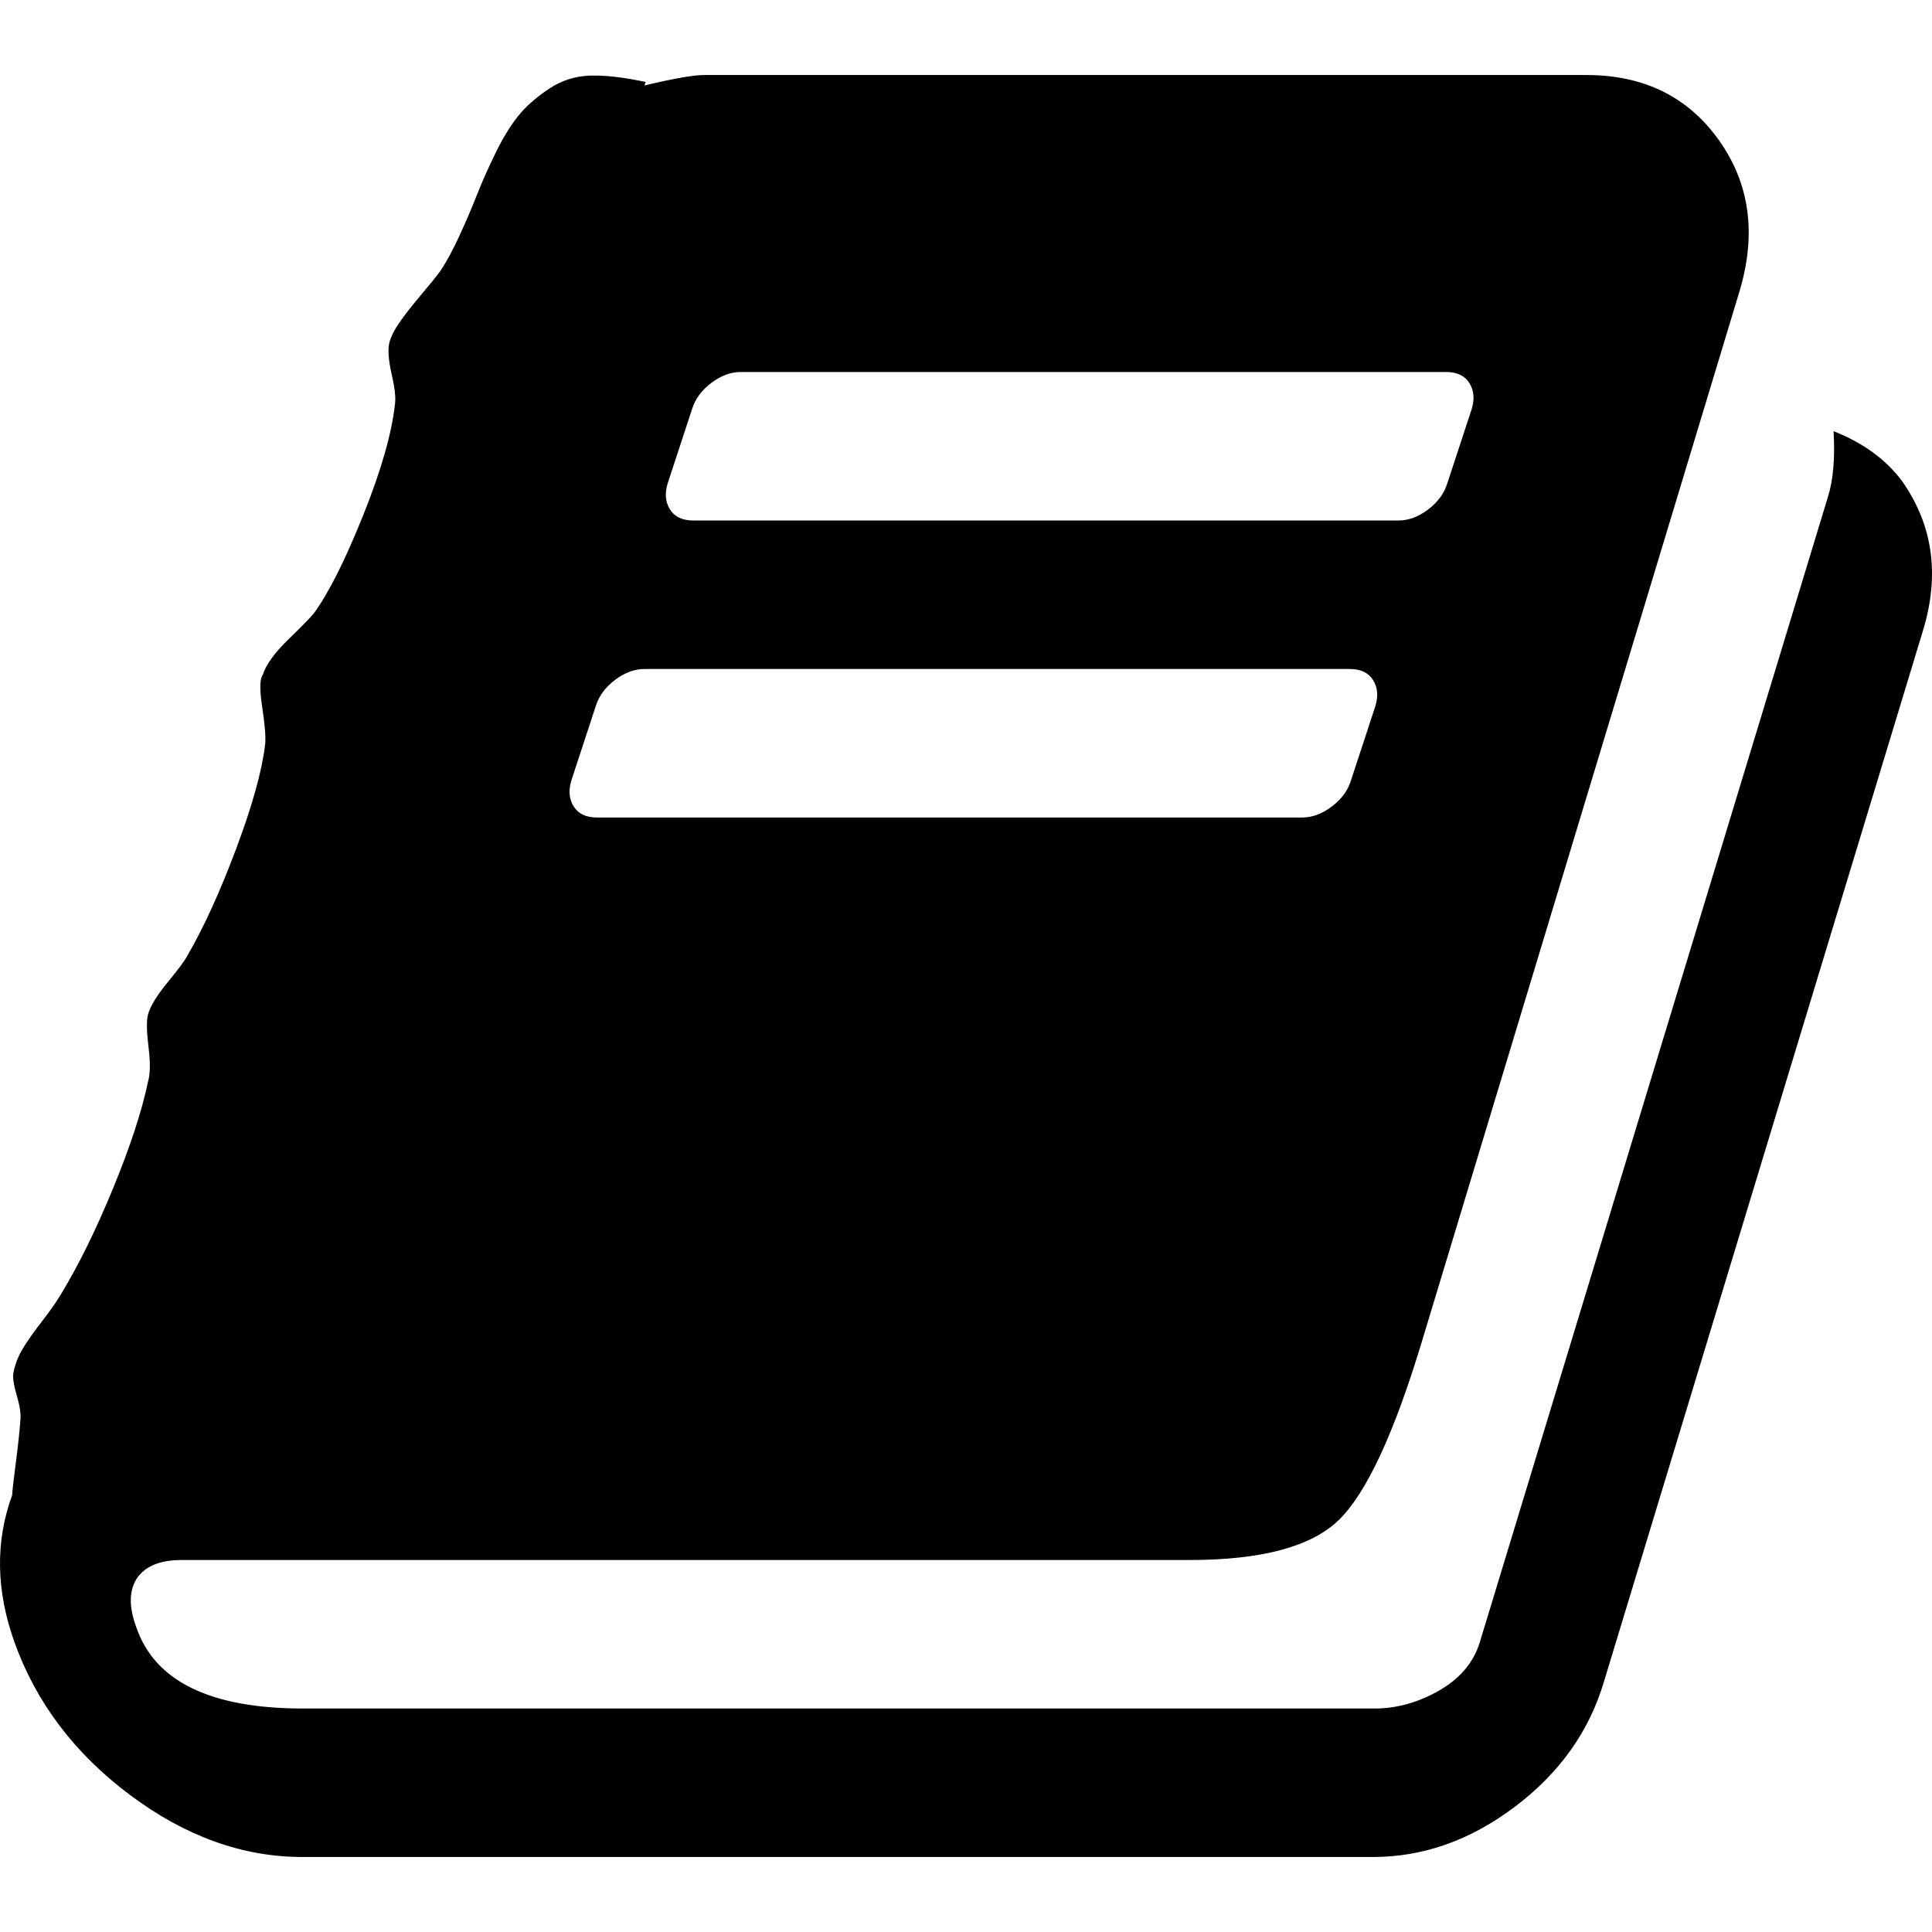
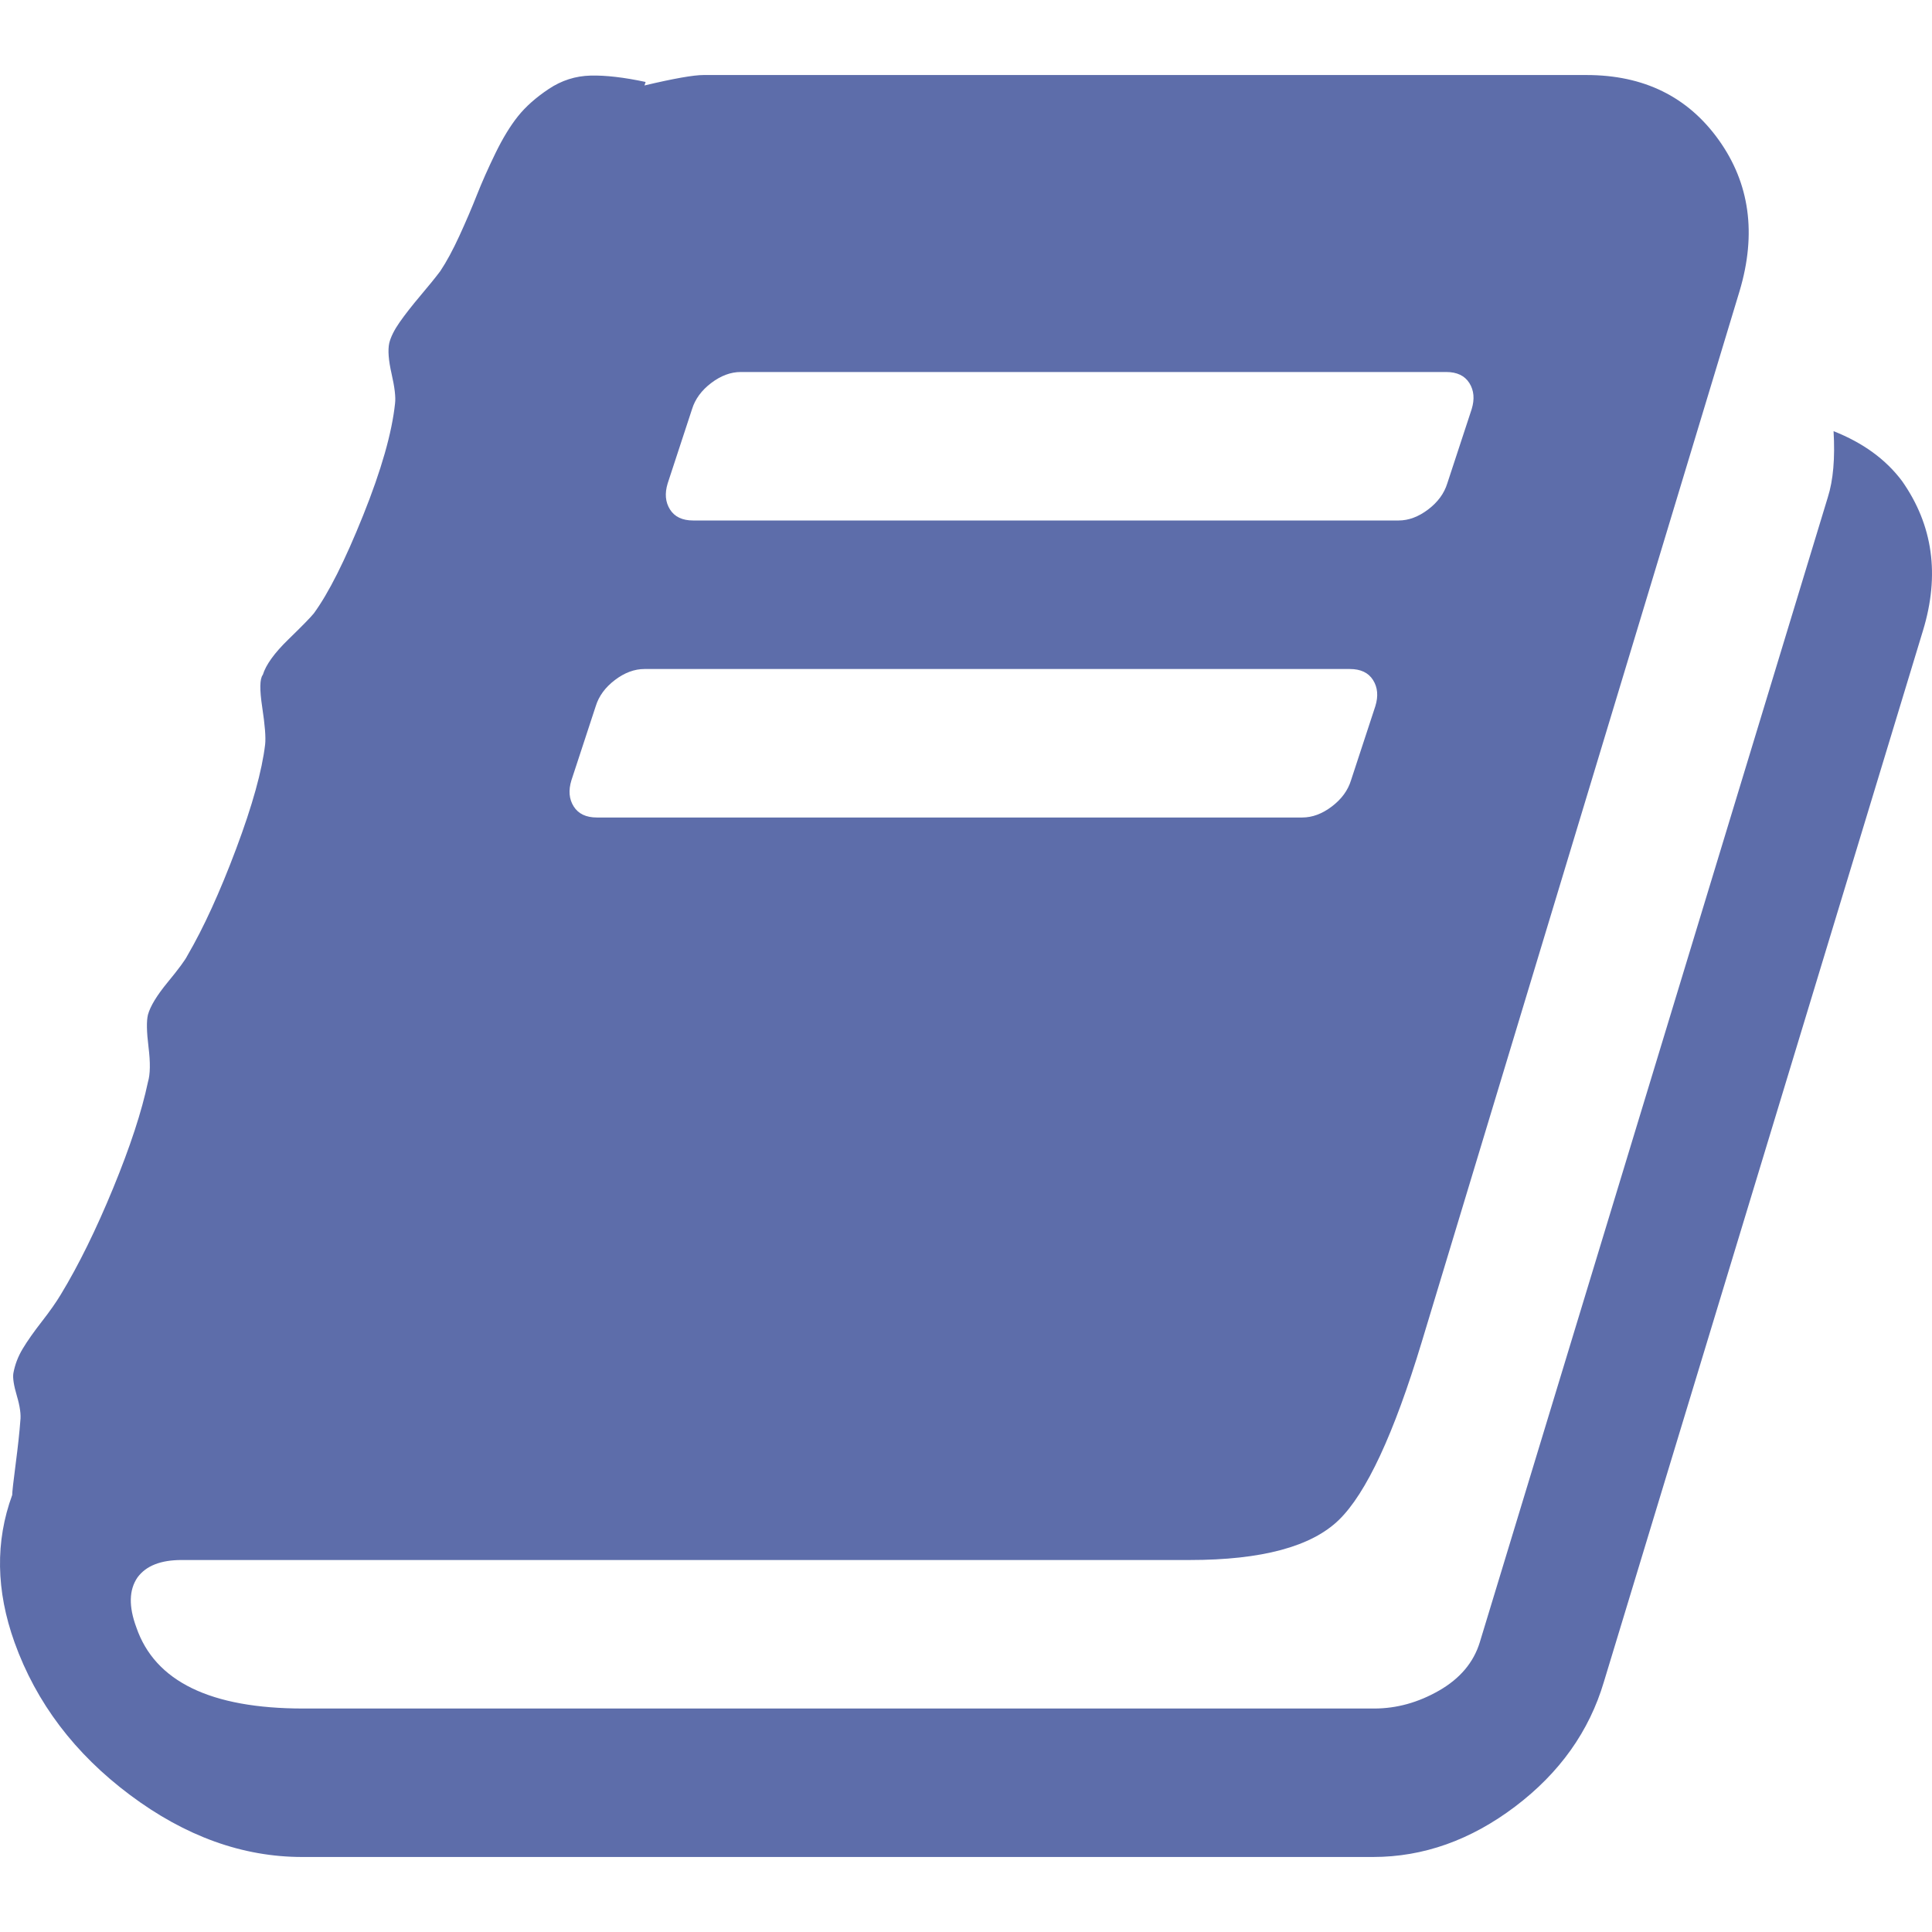
- <svg xmlns="http://www.w3.org/2000/svg" version="1.1" id="Capa_1" x="0px" y="0px" width="475.452px" height="475.451px" viewBox="0 0 475.452 475.451" style="enable-background:new 0 0 475.452 475.451;" xml:space="preserve">
+ <svg xmlns="http://www.w3.org/2000/svg" version="1.1" id="Capa_1" x="0px" y="0px" width="475.452px" height="475.451px" viewBox="0 0 475.452 475.451" style="enable-background:new 0 0 475.452 475.451; fill: #5d6daa;" xml:space="preserve">
  <g>
    <path d="M468.083,118.385c-3.99-5.33-9.61-9.419-16.854-12.275c0.387,6.665-0.086,12.09-1.42,16.281l-85.65,281.789   c-1.526,4.948-4.859,8.897-9.992,11.848c-5.141,2.953-10.469,4.428-15.989,4.428H74.66c-22.84,0-36.542-6.652-41.112-19.985   c-1.903-5.14-1.807-9.229,0.288-12.275c2.092-2.857,5.708-4.288,10.85-4.288h248.102c17.702,0,29.93-3.285,36.688-9.852   c6.763-6.567,13.565-21.177,20.413-43.824l78.228-258.669c4.186-14.084,2.474-26.457-5.141-37.113s-18.462-15.987-32.548-15.987   H173.163c-2.474,0-7.329,0.854-14.562,2.568l0.284-0.859c-5.33-1.14-9.851-1.662-13.562-1.571   c-3.71,0.099-7.137,1.192-10.277,3.289c-3.14,2.094-5.664,4.328-7.566,6.706c-1.903,2.38-3.761,5.426-5.568,9.136   c-1.805,3.715-3.33,7.142-4.567,10.282c-1.237,3.14-2.666,6.473-4.281,9.998c-1.62,3.521-3.186,6.423-4.71,8.706   c-1.143,1.523-2.758,3.521-4.854,5.996c-2.091,2.474-3.805,4.664-5.137,6.567c-1.331,1.903-2.19,3.616-2.568,5.14   c-0.378,1.711-0.19,4.233,0.571,7.566c0.76,3.328,1.047,5.753,0.854,7.277c-0.76,7.232-3.378,16.414-7.849,27.552   c-4.471,11.136-8.52,19.18-12.135,24.126c-0.761,0.95-2.853,3.092-6.28,6.424c-3.427,3.33-5.52,6.23-6.279,8.704   c-0.762,0.951-0.81,3.617-0.144,7.994c0.666,4.38,0.907,7.423,0.715,9.136c-0.765,6.473-3.14,15.037-7.139,25.697   c-3.999,10.657-7.994,19.414-11.993,26.265c-0.569,1.141-2.185,3.328-4.853,6.567c-2.662,3.237-4.283,5.902-4.853,7.99   c-0.38,1.523-0.33,4.188,0.144,7.994c0.473,3.806,0.426,6.66-0.144,8.562c-1.521,7.228-4.377,15.94-8.565,26.125   c-4.187,10.178-8.47,18.896-12.851,26.121c-1.138,1.906-2.712,4.145-4.708,6.711c-1.999,2.566-3.568,4.805-4.711,6.707   c-1.141,1.903-1.903,3.901-2.284,5.996c-0.19,1.143,0.098,2.998,0.859,5.571c0.76,2.566,1.047,4.612,0.854,6.14   c-0.192,2.662-0.57,6.187-1.141,10.567c-0.572,4.373-0.859,6.939-0.859,7.699c-4.187,11.424-3.999,23.511,0.572,36.269   c5.33,14.838,14.797,27.36,28.406,37.541c13.61,10.185,27.74,15.27,42.398,15.27h263.521c12.367,0,24.026-4.141,34.971-12.416   c10.944-8.281,18.227-18.507,21.837-30.696l78.511-258.662C477.412,141.51,475.701,129.234,468.083,118.385z M164.31,118.956   l5.997-18.274c0.76-2.474,2.329-4.615,4.709-6.423c2.38-1.805,4.808-2.712,7.282-2.712h173.589c2.663,0,4.565,0.903,5.708,2.712   c1.14,1.809,1.335,3.949,0.575,6.423l-6.002,18.274c-0.764,2.475-2.327,4.611-4.713,6.424c-2.382,1.805-4.805,2.708-7.278,2.708   H170.593c-2.666,0-4.568-0.9-5.711-2.708C163.74,123.567,163.55,121.431,164.31,118.956z M140.615,192.045l5.996-18.271   c0.76-2.474,2.331-4.615,4.709-6.423c2.38-1.809,4.805-2.712,7.282-2.712h173.583c2.666,0,4.572,0.9,5.712,2.712   c1.14,1.809,1.331,3.949,0.568,6.423l-5.996,18.271c-0.759,2.474-2.33,4.617-4.708,6.423c-2.383,1.809-4.805,2.712-7.283,2.712   H146.895c-2.664,0-4.567-0.9-5.708-2.712C140.043,196.662,139.854,194.519,140.615,192.045z" />
  </g>
  <g>
</g>
  <g>
</g>
  <g>
</g>
  <g>
</g>
  <g>
</g>
  <g>
</g>
  <g>
</g>
  <g>
</g>
  <g>
</g>
  <g>
</g>
  <g>
</g>
  <g>
</g>
  <g>
</g>
  <g>
</g>
  <g>
</g>
</svg>
